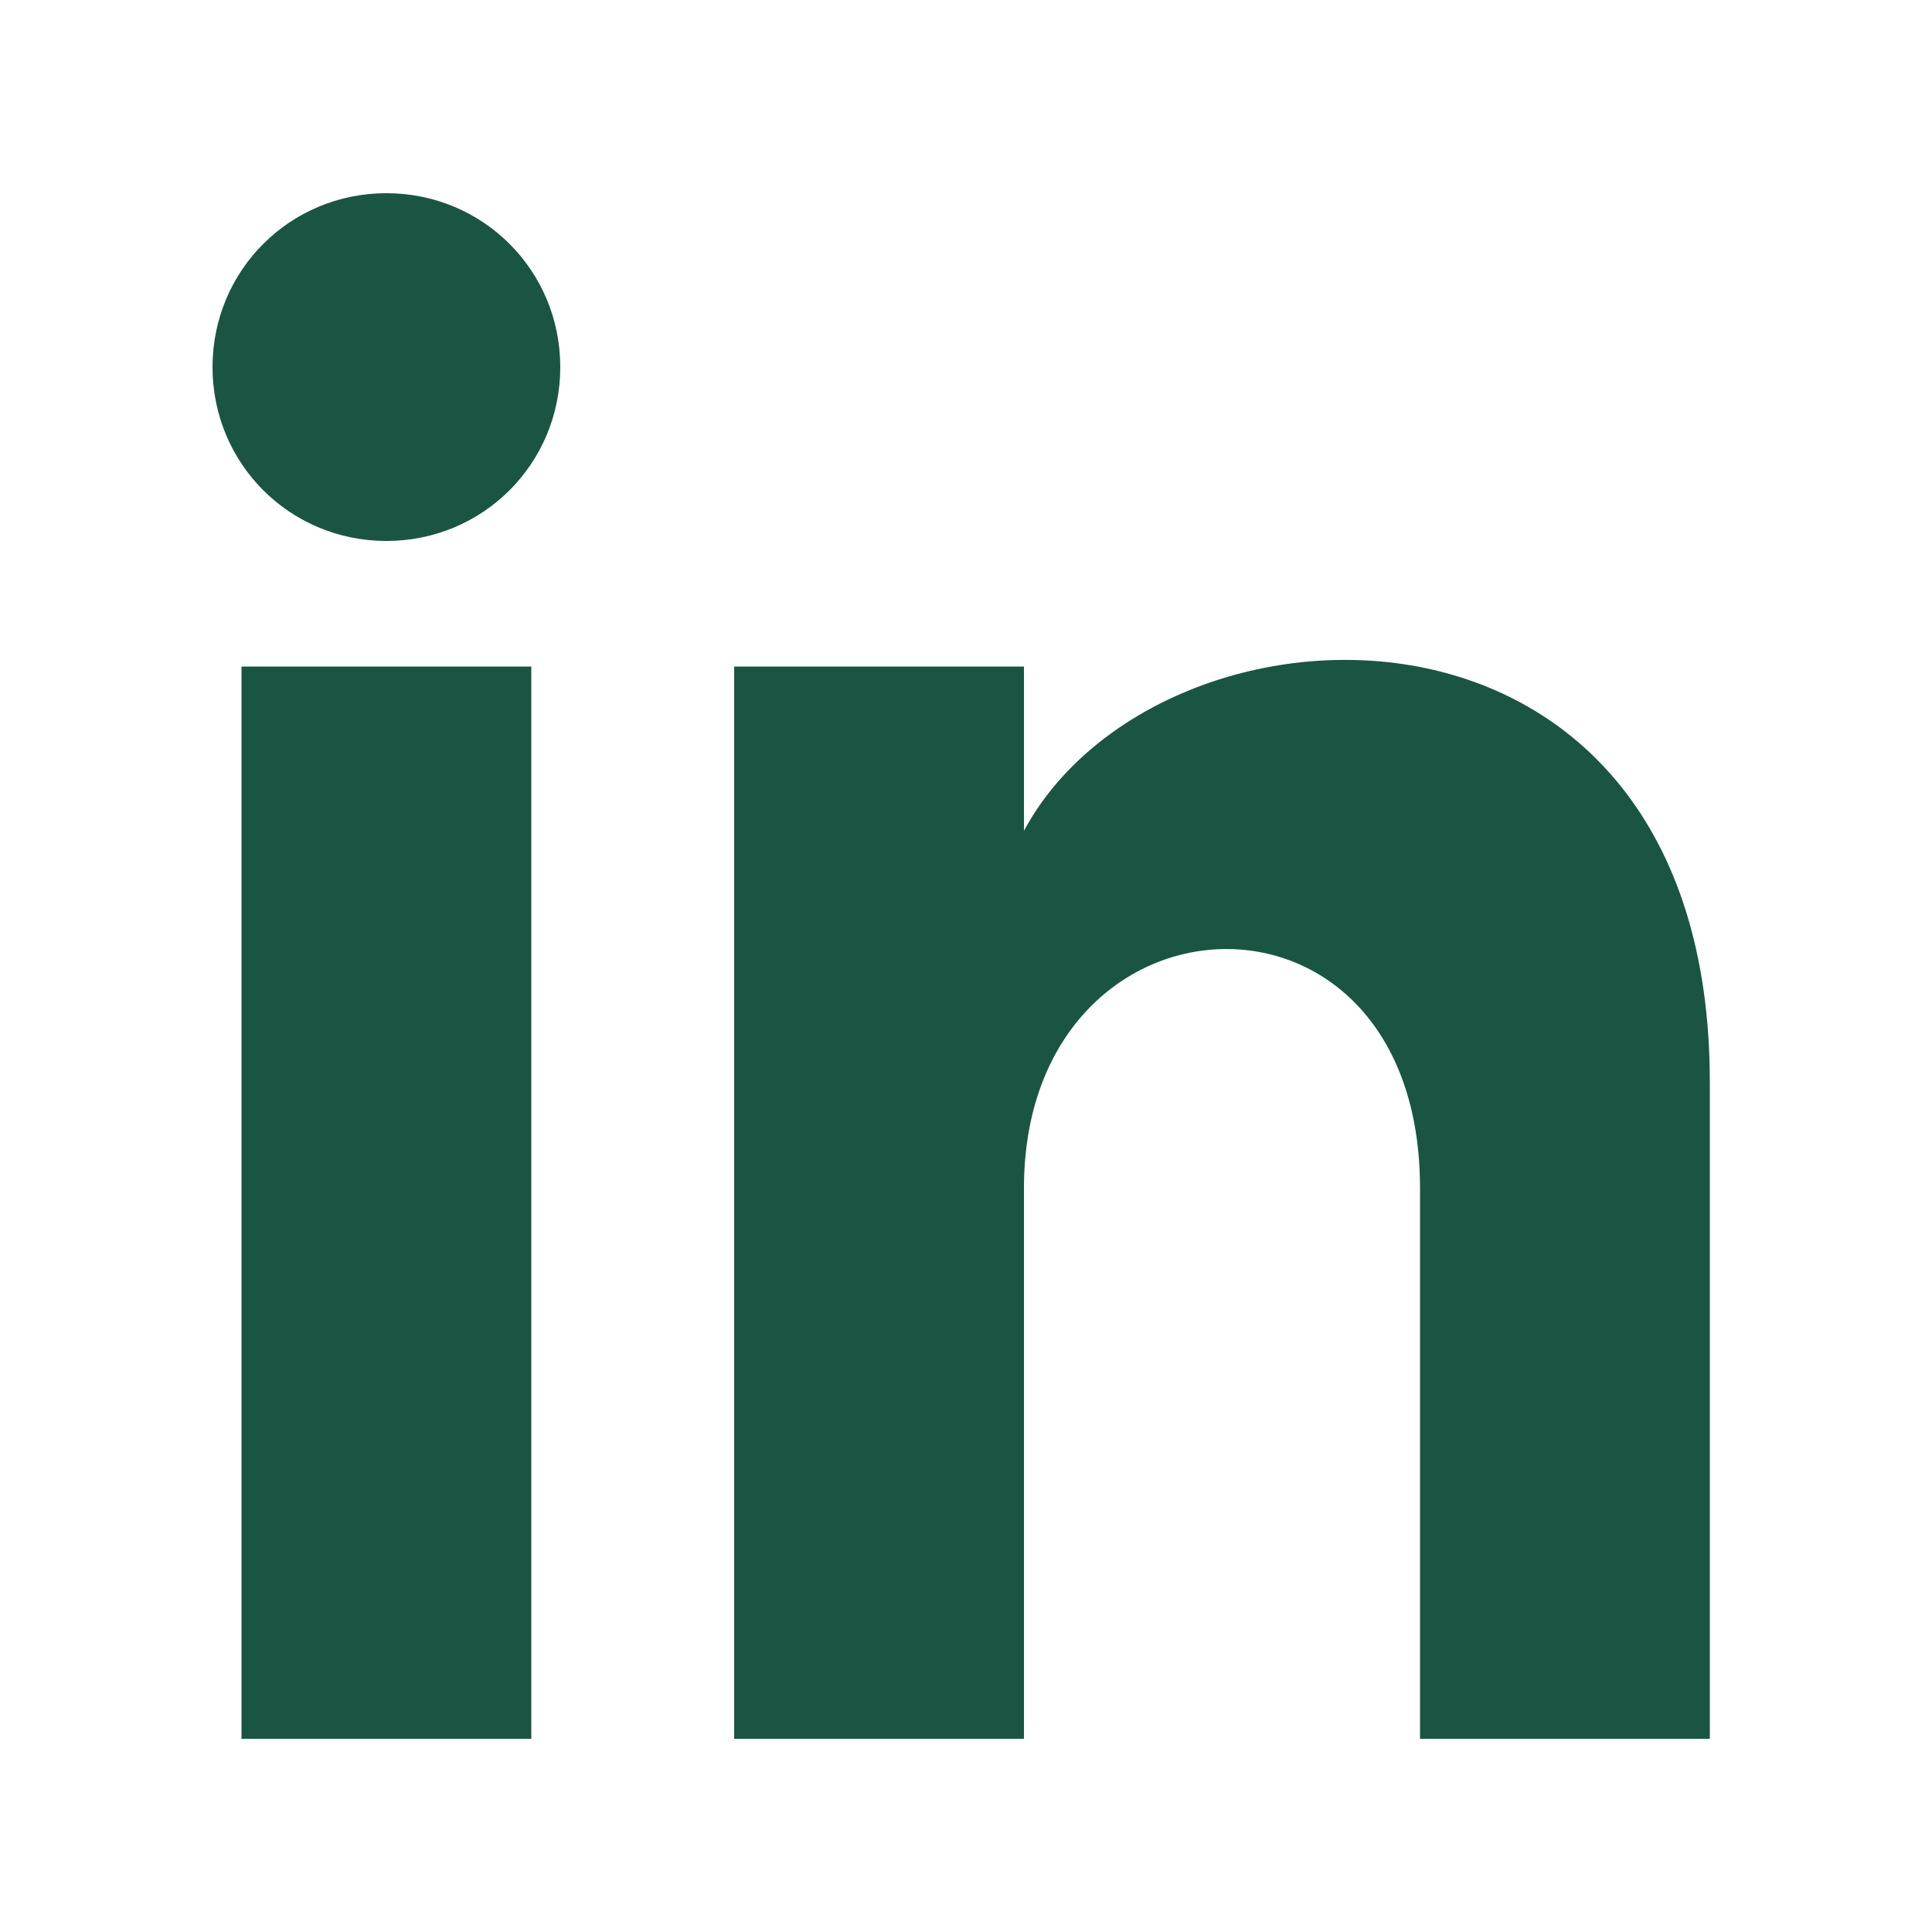
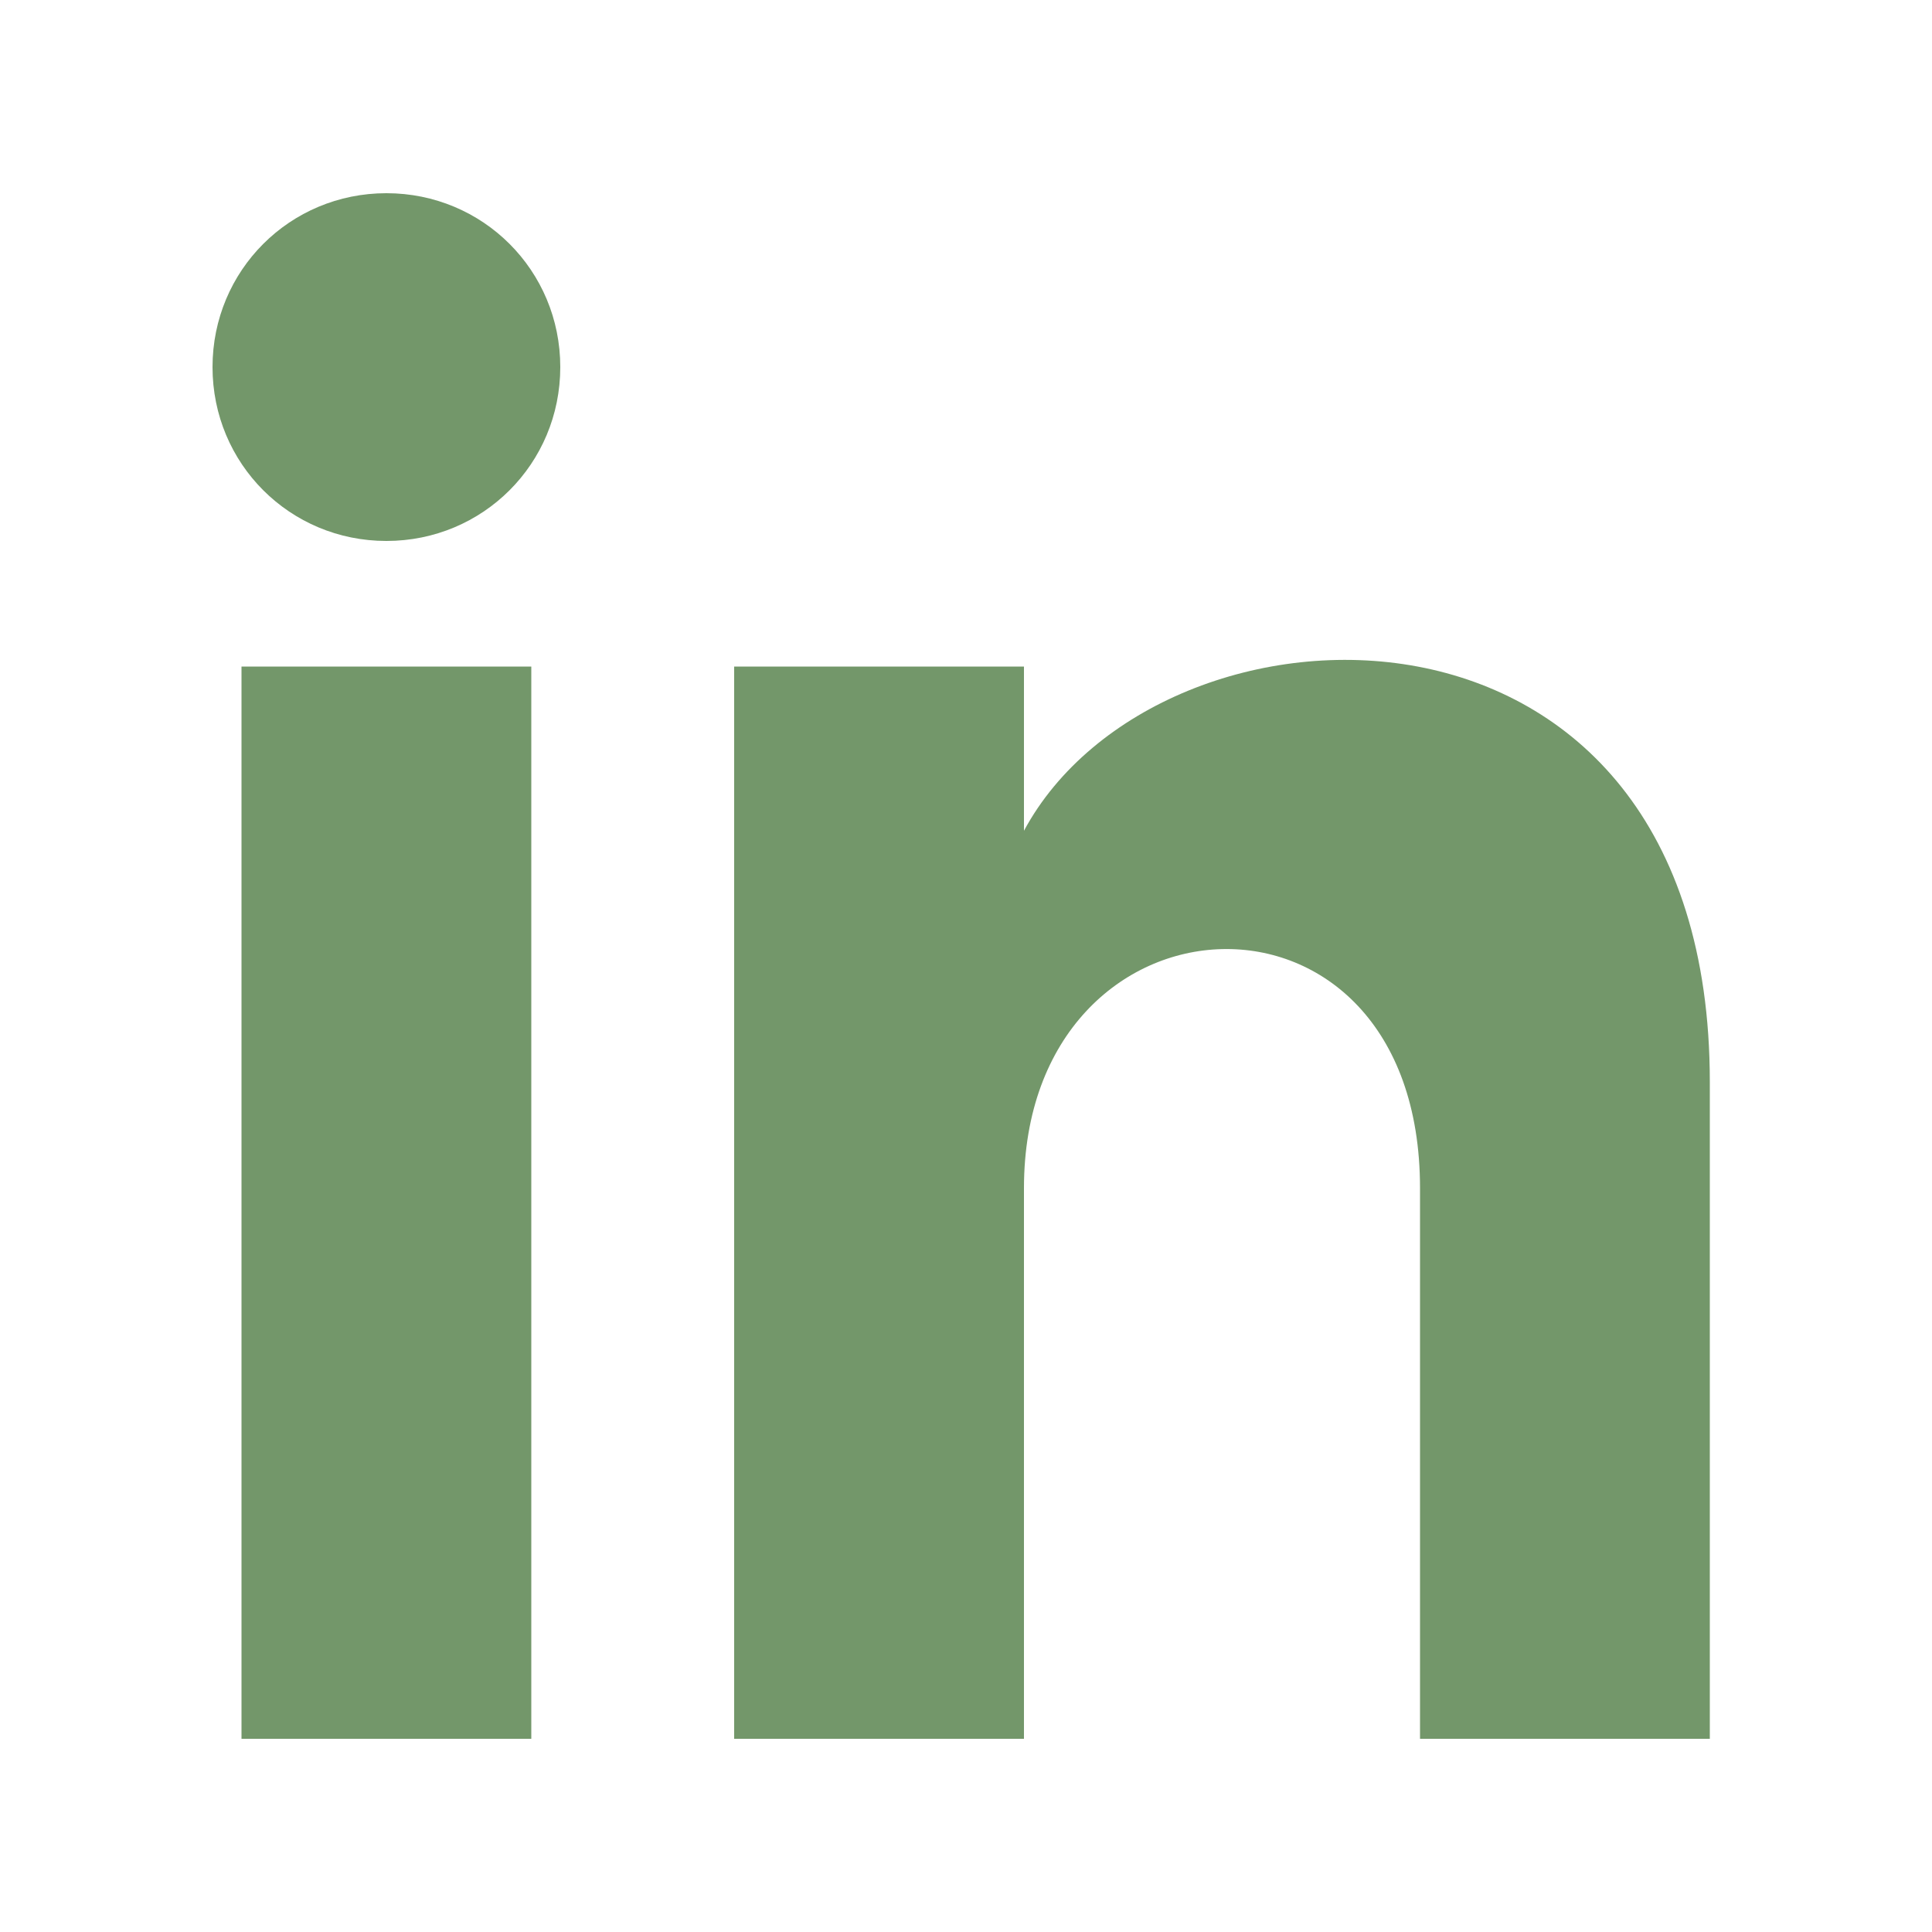
- <svg xmlns="http://www.w3.org/2000/svg" width="64px" height="64px" viewBox="0 0 20 20" fill="#1A5543">
+ <svg xmlns="http://www.w3.org/2000/svg" width="64px" height="64px" viewBox="0 0 20 20" fill="#73976a">
  <g id="SVGRepo_bgCarrier" stroke-width="0" />
  <g id="SVGRepo_tracerCarrier" stroke-linecap="round" stroke-linejoin="round" />
  <g id="SVGRepo_iconCarrier">
    <rect x="0" fill="none" width="20" height="20" />
    <g>
      <path d="M2.5 18h3V6.9h-3V18zM4 2c-1 0-1.8.8-1.8 1.8S3 5.6 4 5.6s1.8-.8 1.8-1.8S5 2 4 2zm6.6 6.6V6.9h-3V18h3v-5.7c0-3.2 4.1-3.4 4.1 0V18h3v-6.8c0-5.4-5.7-5.2-7.1-2.6z" />
    </g>
  </g>
</svg>
